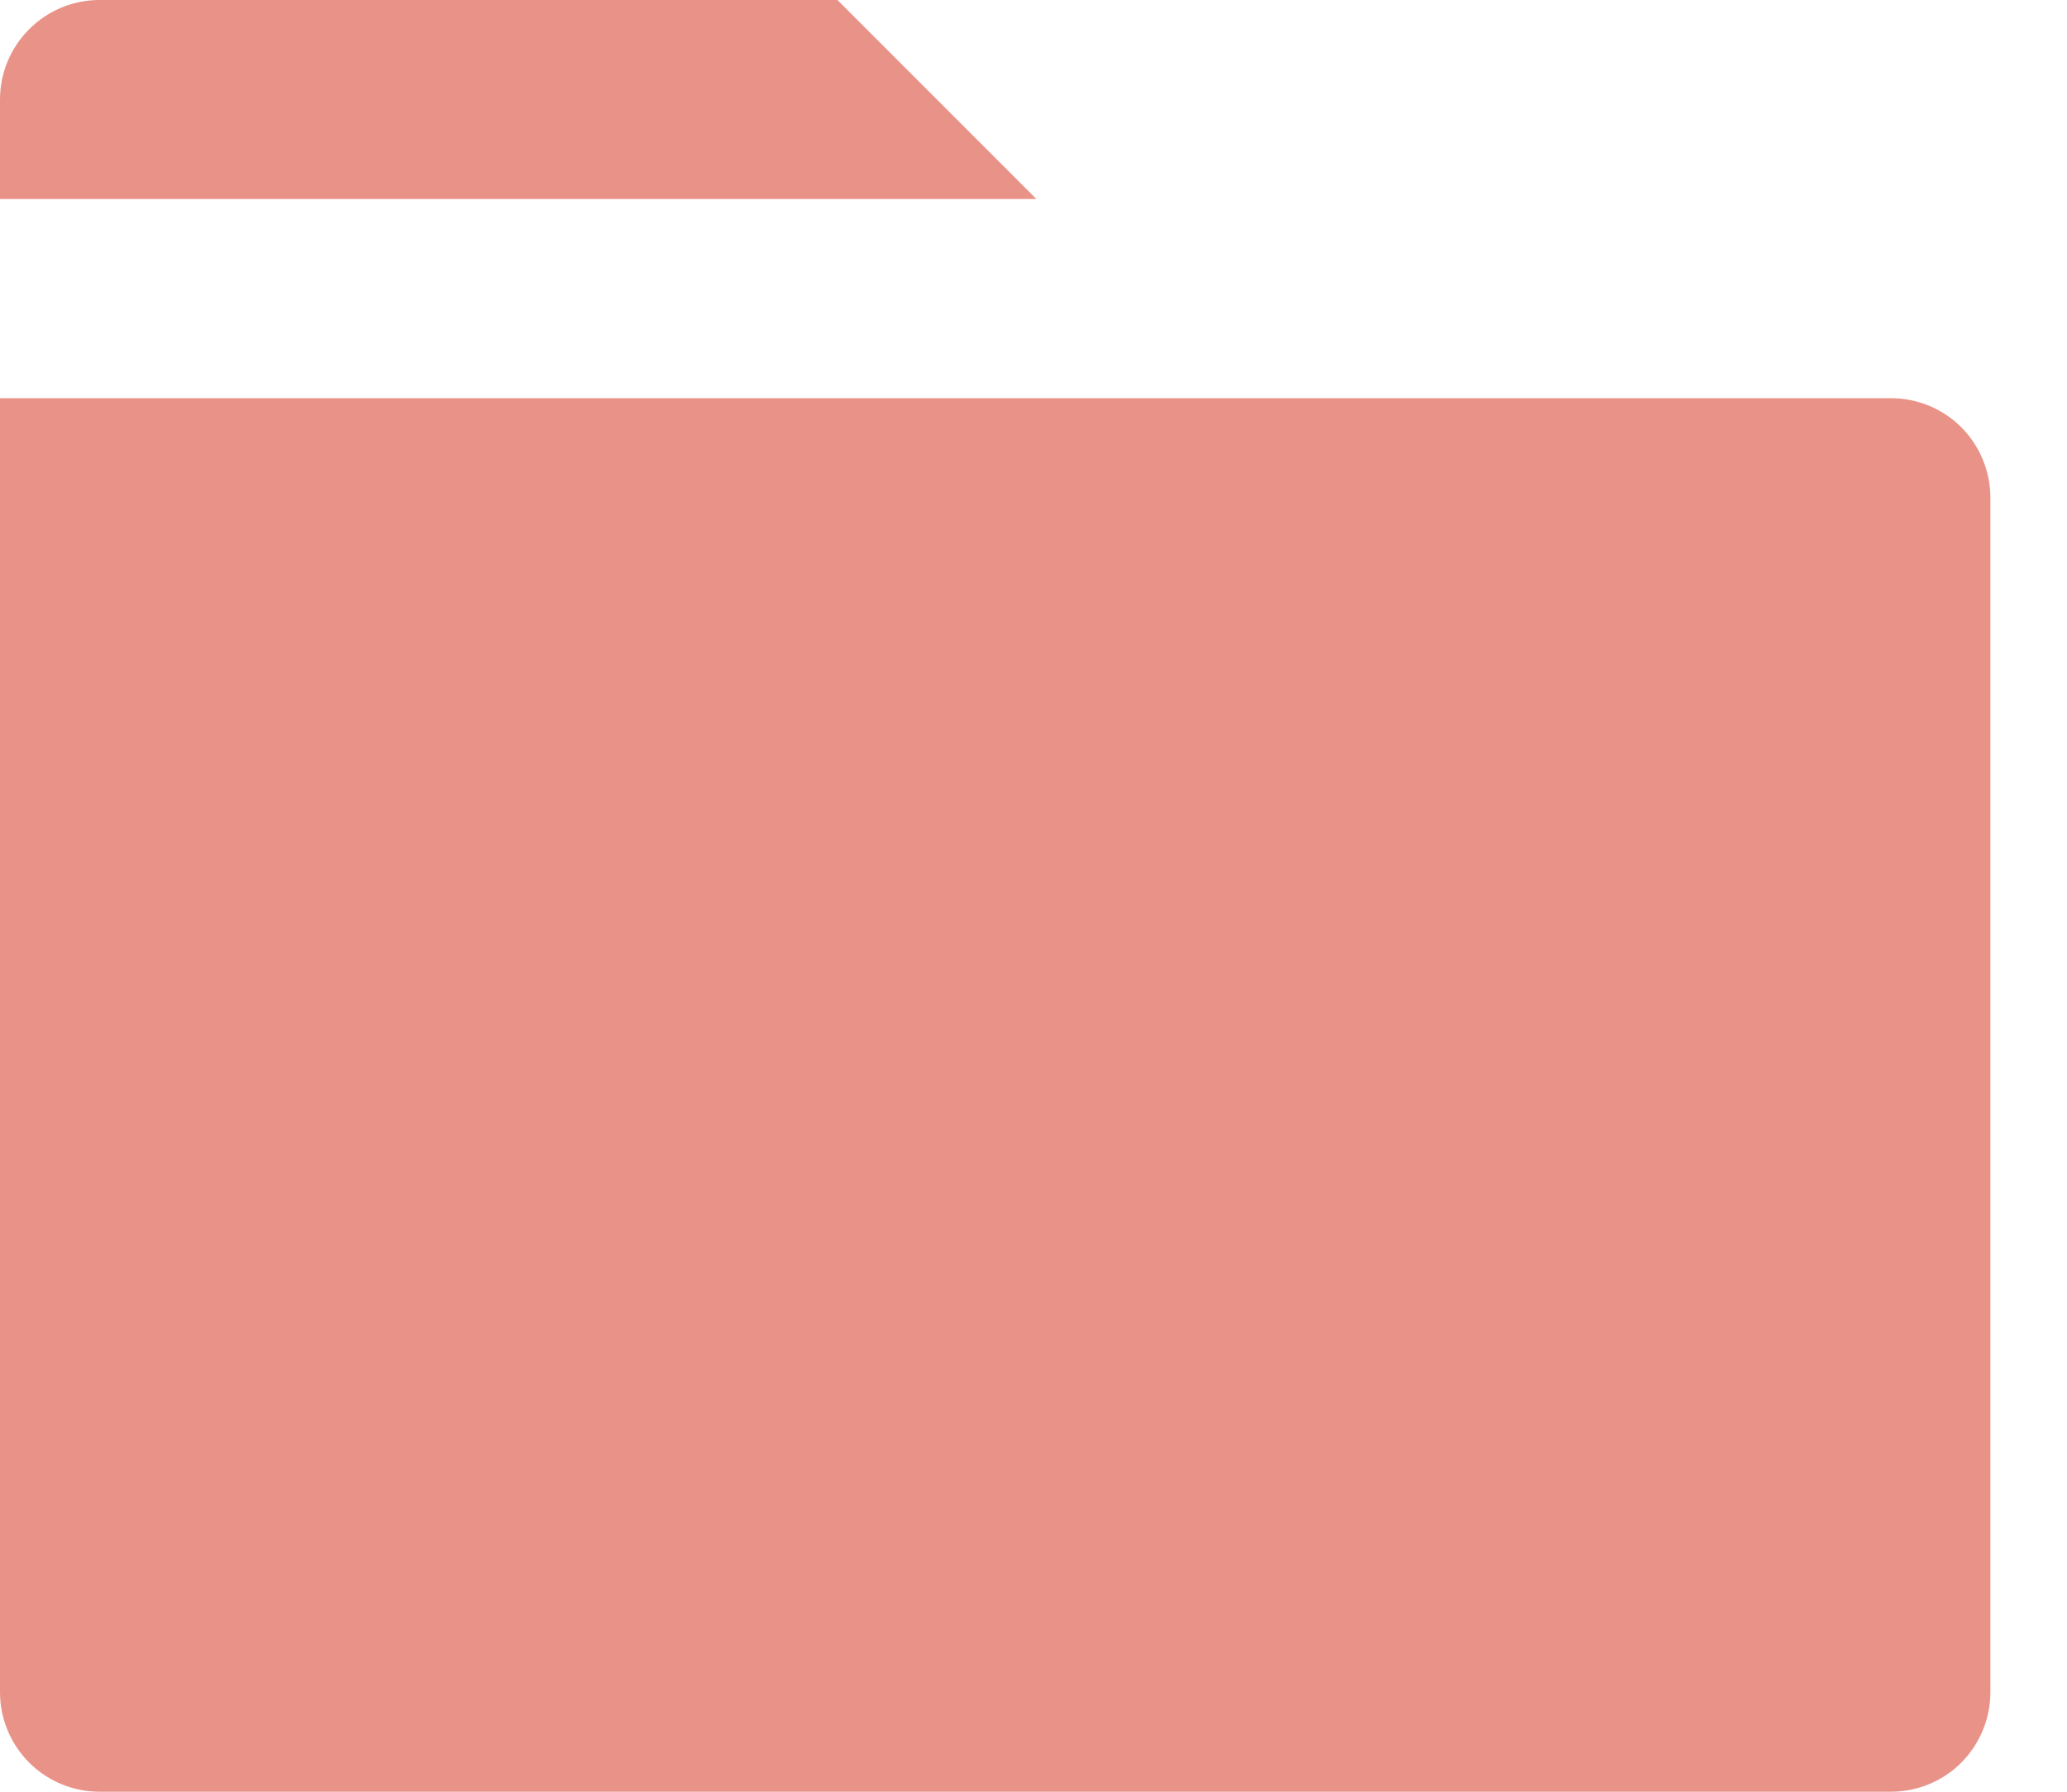
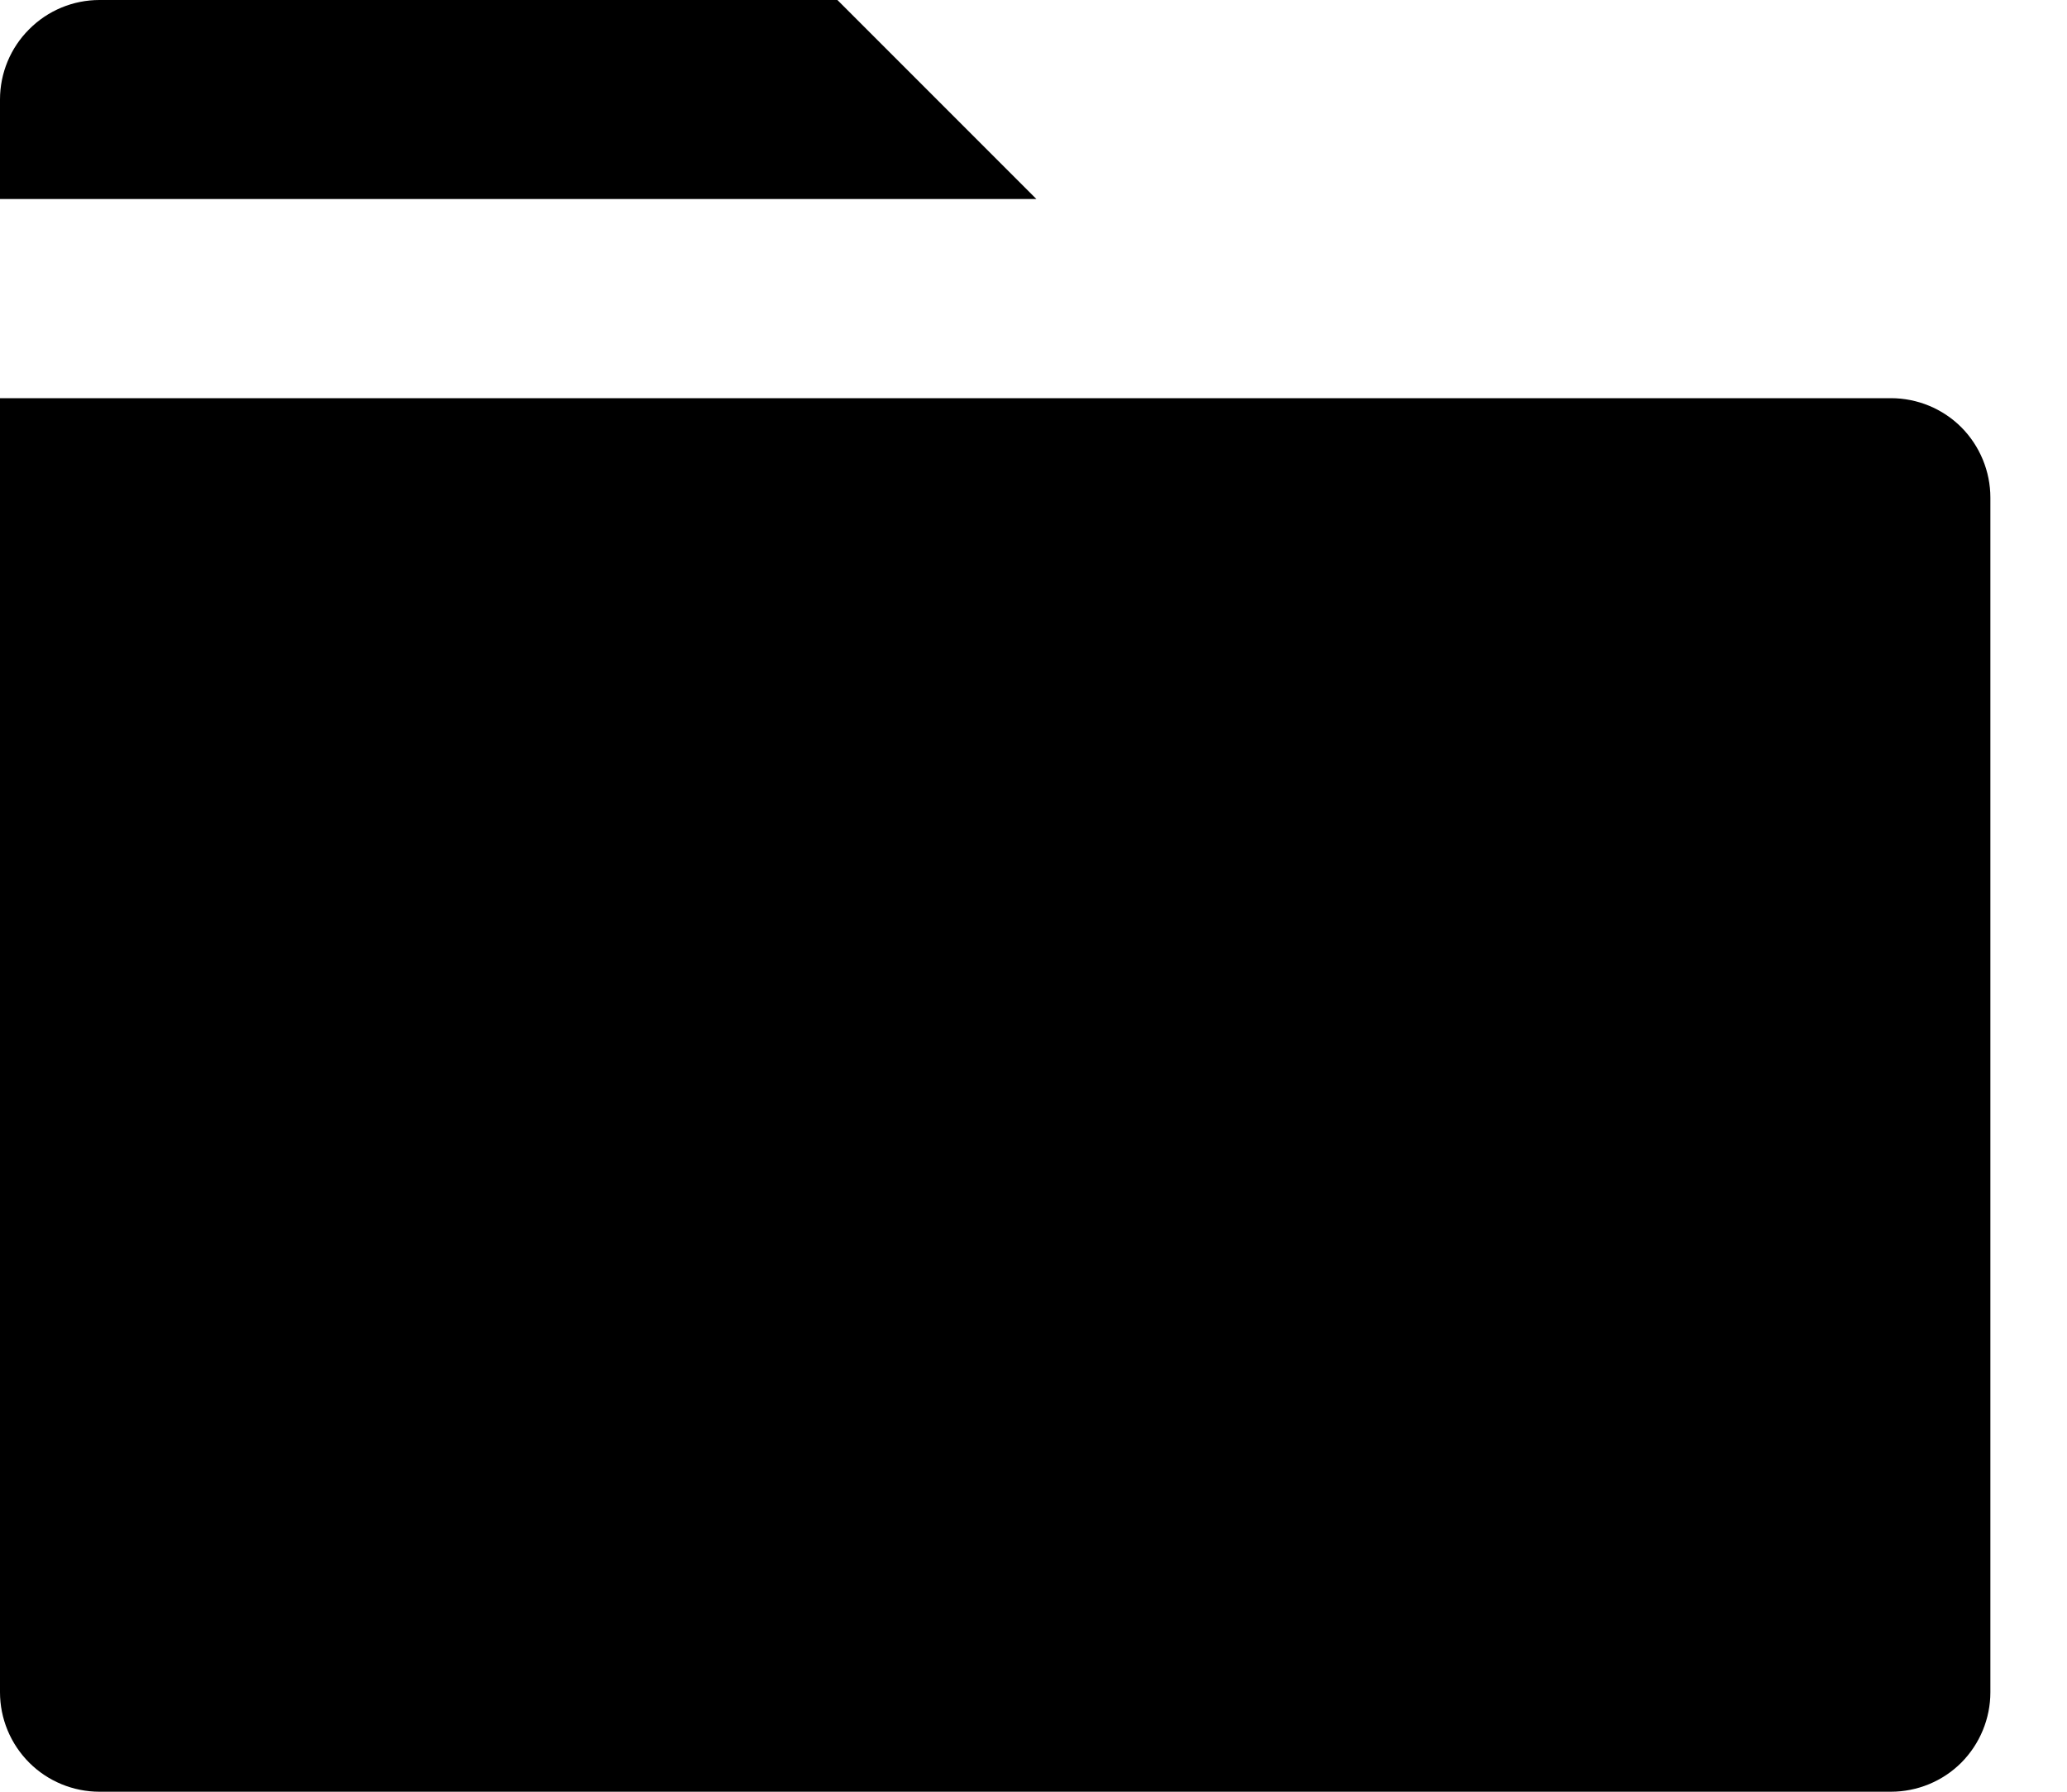
<svg xmlns="http://www.w3.org/2000/svg" width="15" height="13" viewBox="0 0 15 13" fill="none">
-   <path d="M14.444 3.611V12.278C14.444 12.469 14.368 12.653 14.233 12.789C14.098 12.924 13.914 13 13.722 13H0.722C0.531 13 0.347 12.924 0.212 12.789C0.076 12.653 0 12.469 0 12.278V2.889H13.722C13.914 2.889 14.098 2.965 14.233 3.1C14.368 3.236 14.444 3.42 14.444 3.611ZM7.521 1.444H0V0.722C0 0.531 0.076 0.347 0.212 0.212C0.347 0.076 0.531 0 0.722 0H6.077L7.521 1.444Z" fill="#E99287" />
+   <path d="M14.444 3.611V12.278C14.444 12.469 14.368 12.653 14.233 12.789C14.098 12.924 13.914 13 13.722 13H0.722C0.531 13 0.347 12.924 0.212 12.789C0.076 12.653 0 12.469 0 12.278V2.889H13.722C13.914 2.889 14.098 2.965 14.233 3.1C14.368 3.236 14.444 3.42 14.444 3.611ZM7.521 1.444H0V0.722C0 0.531 0.076 0.347 0.212 0.212C0.347 0.076 0.531 0 0.722 0H6.077L7.521 1.444Z" fill="currentColor" />
</svg>
